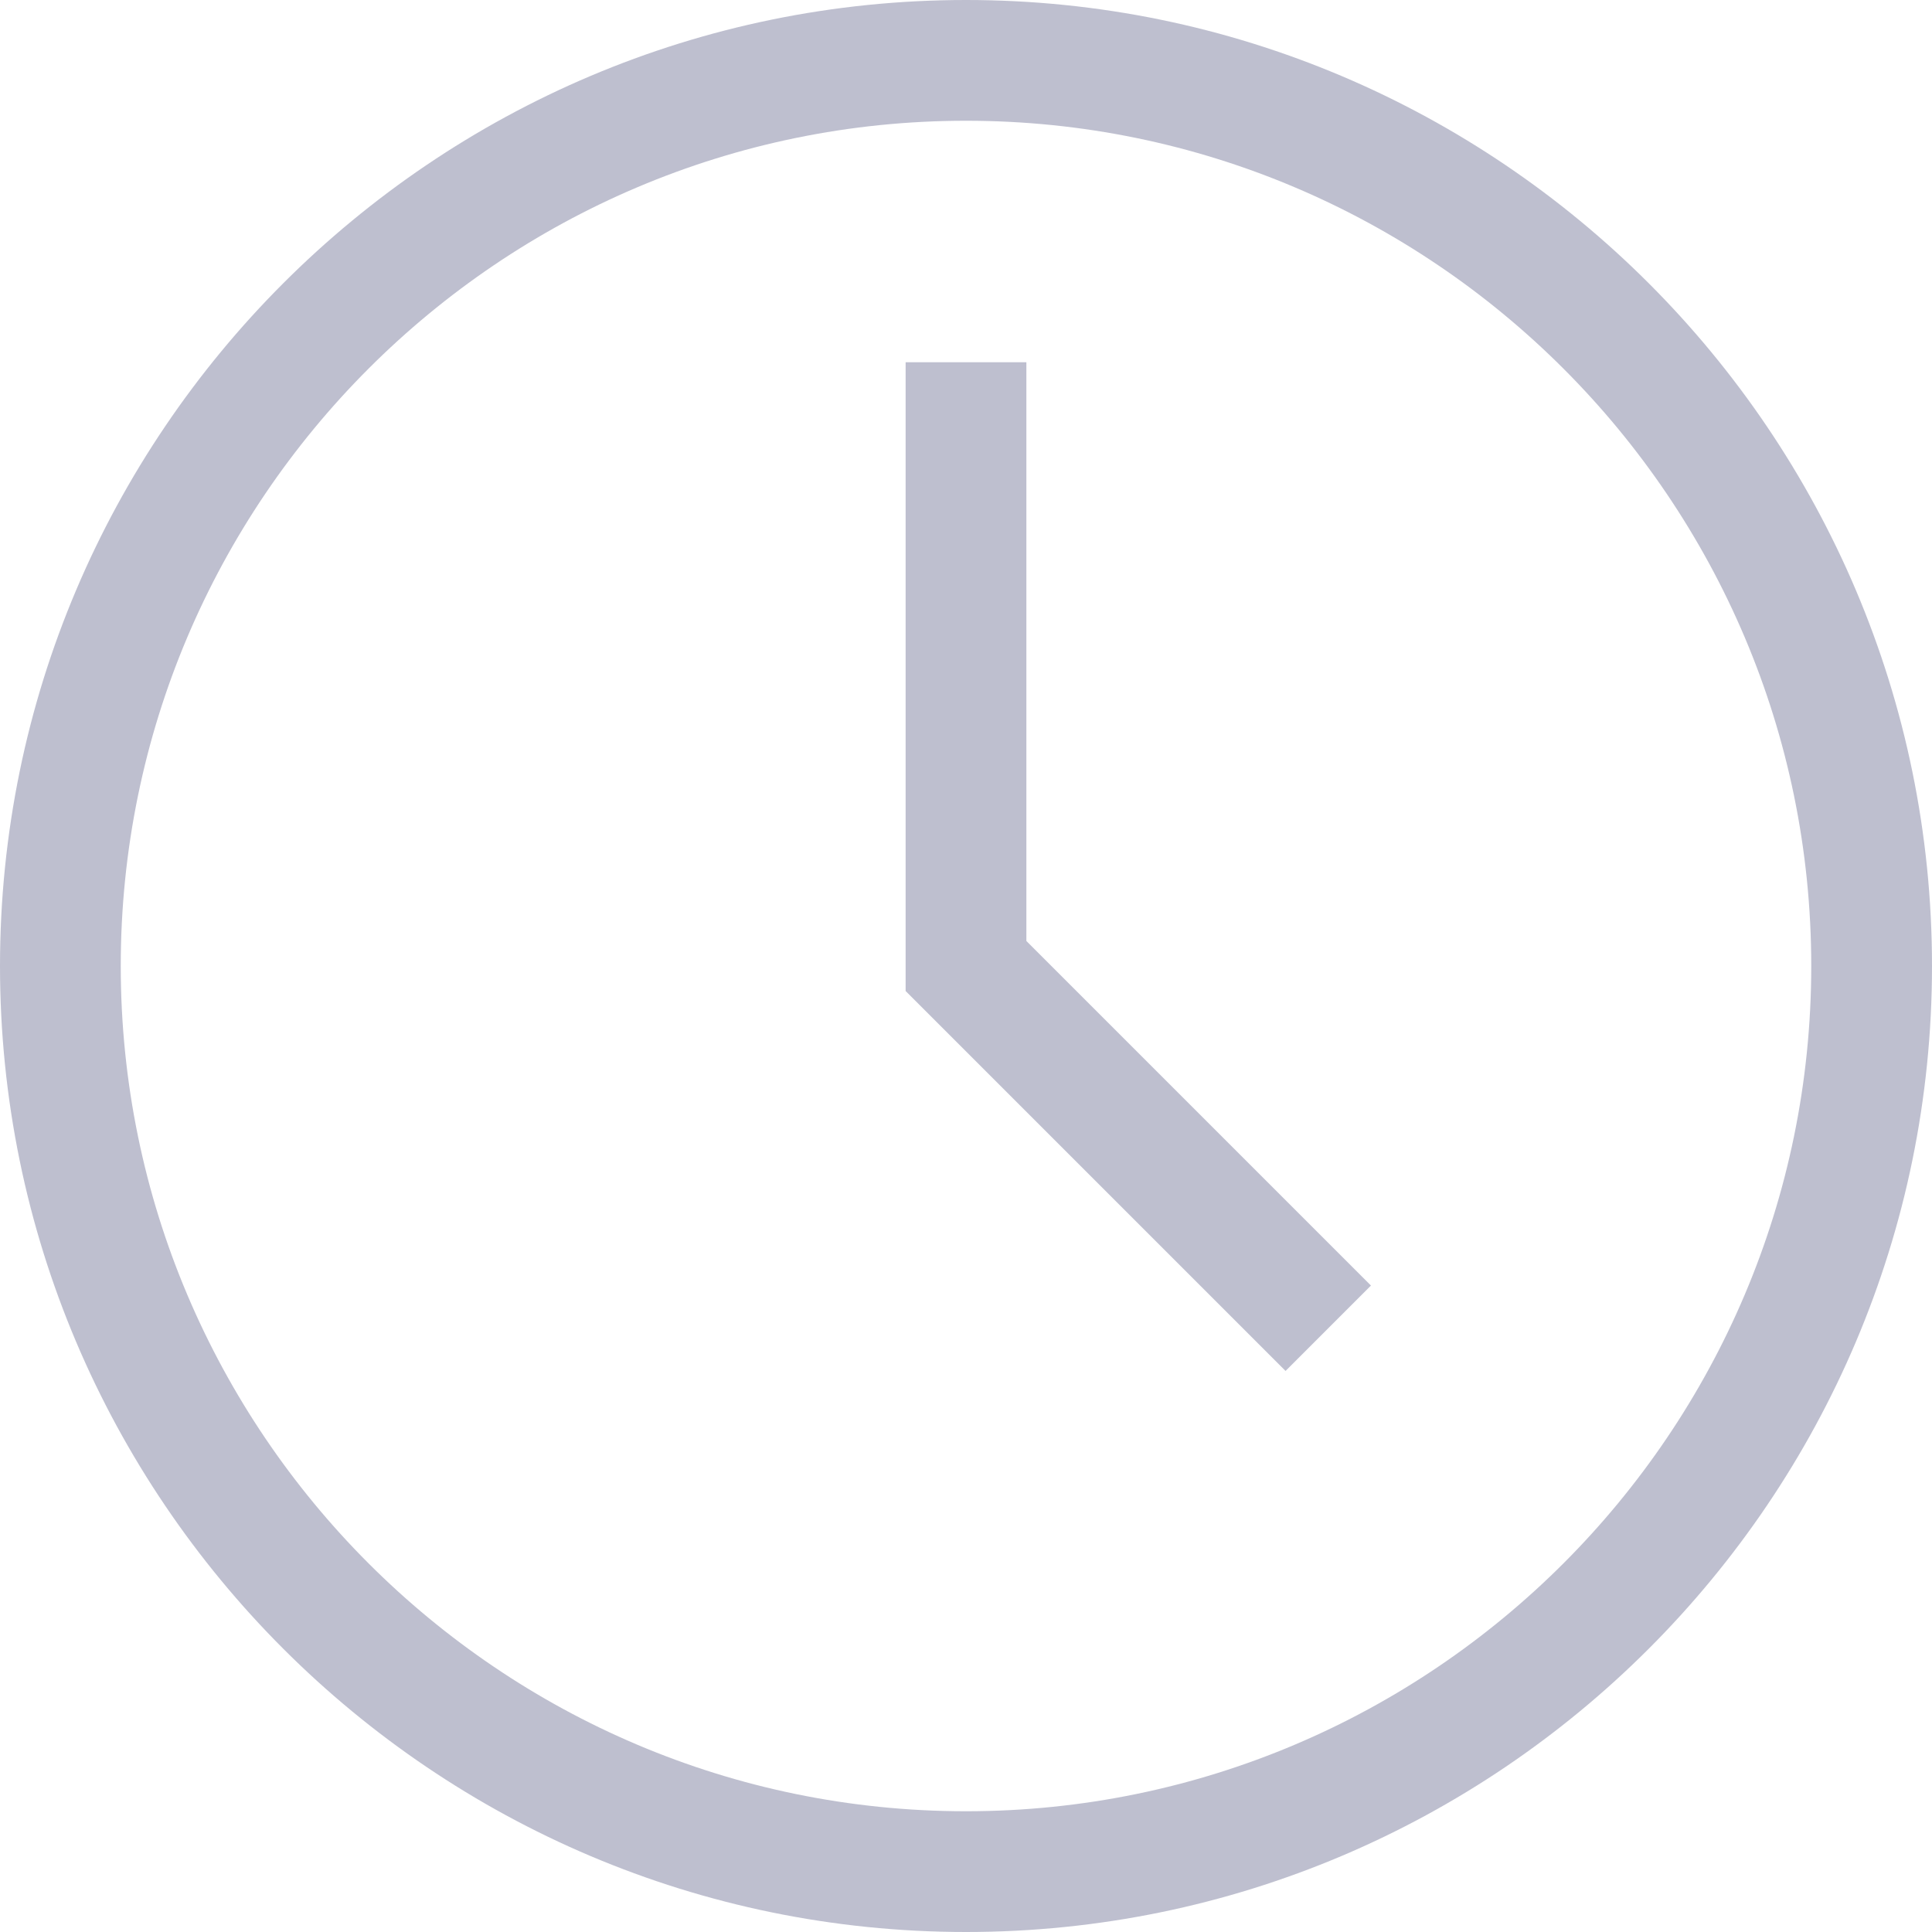
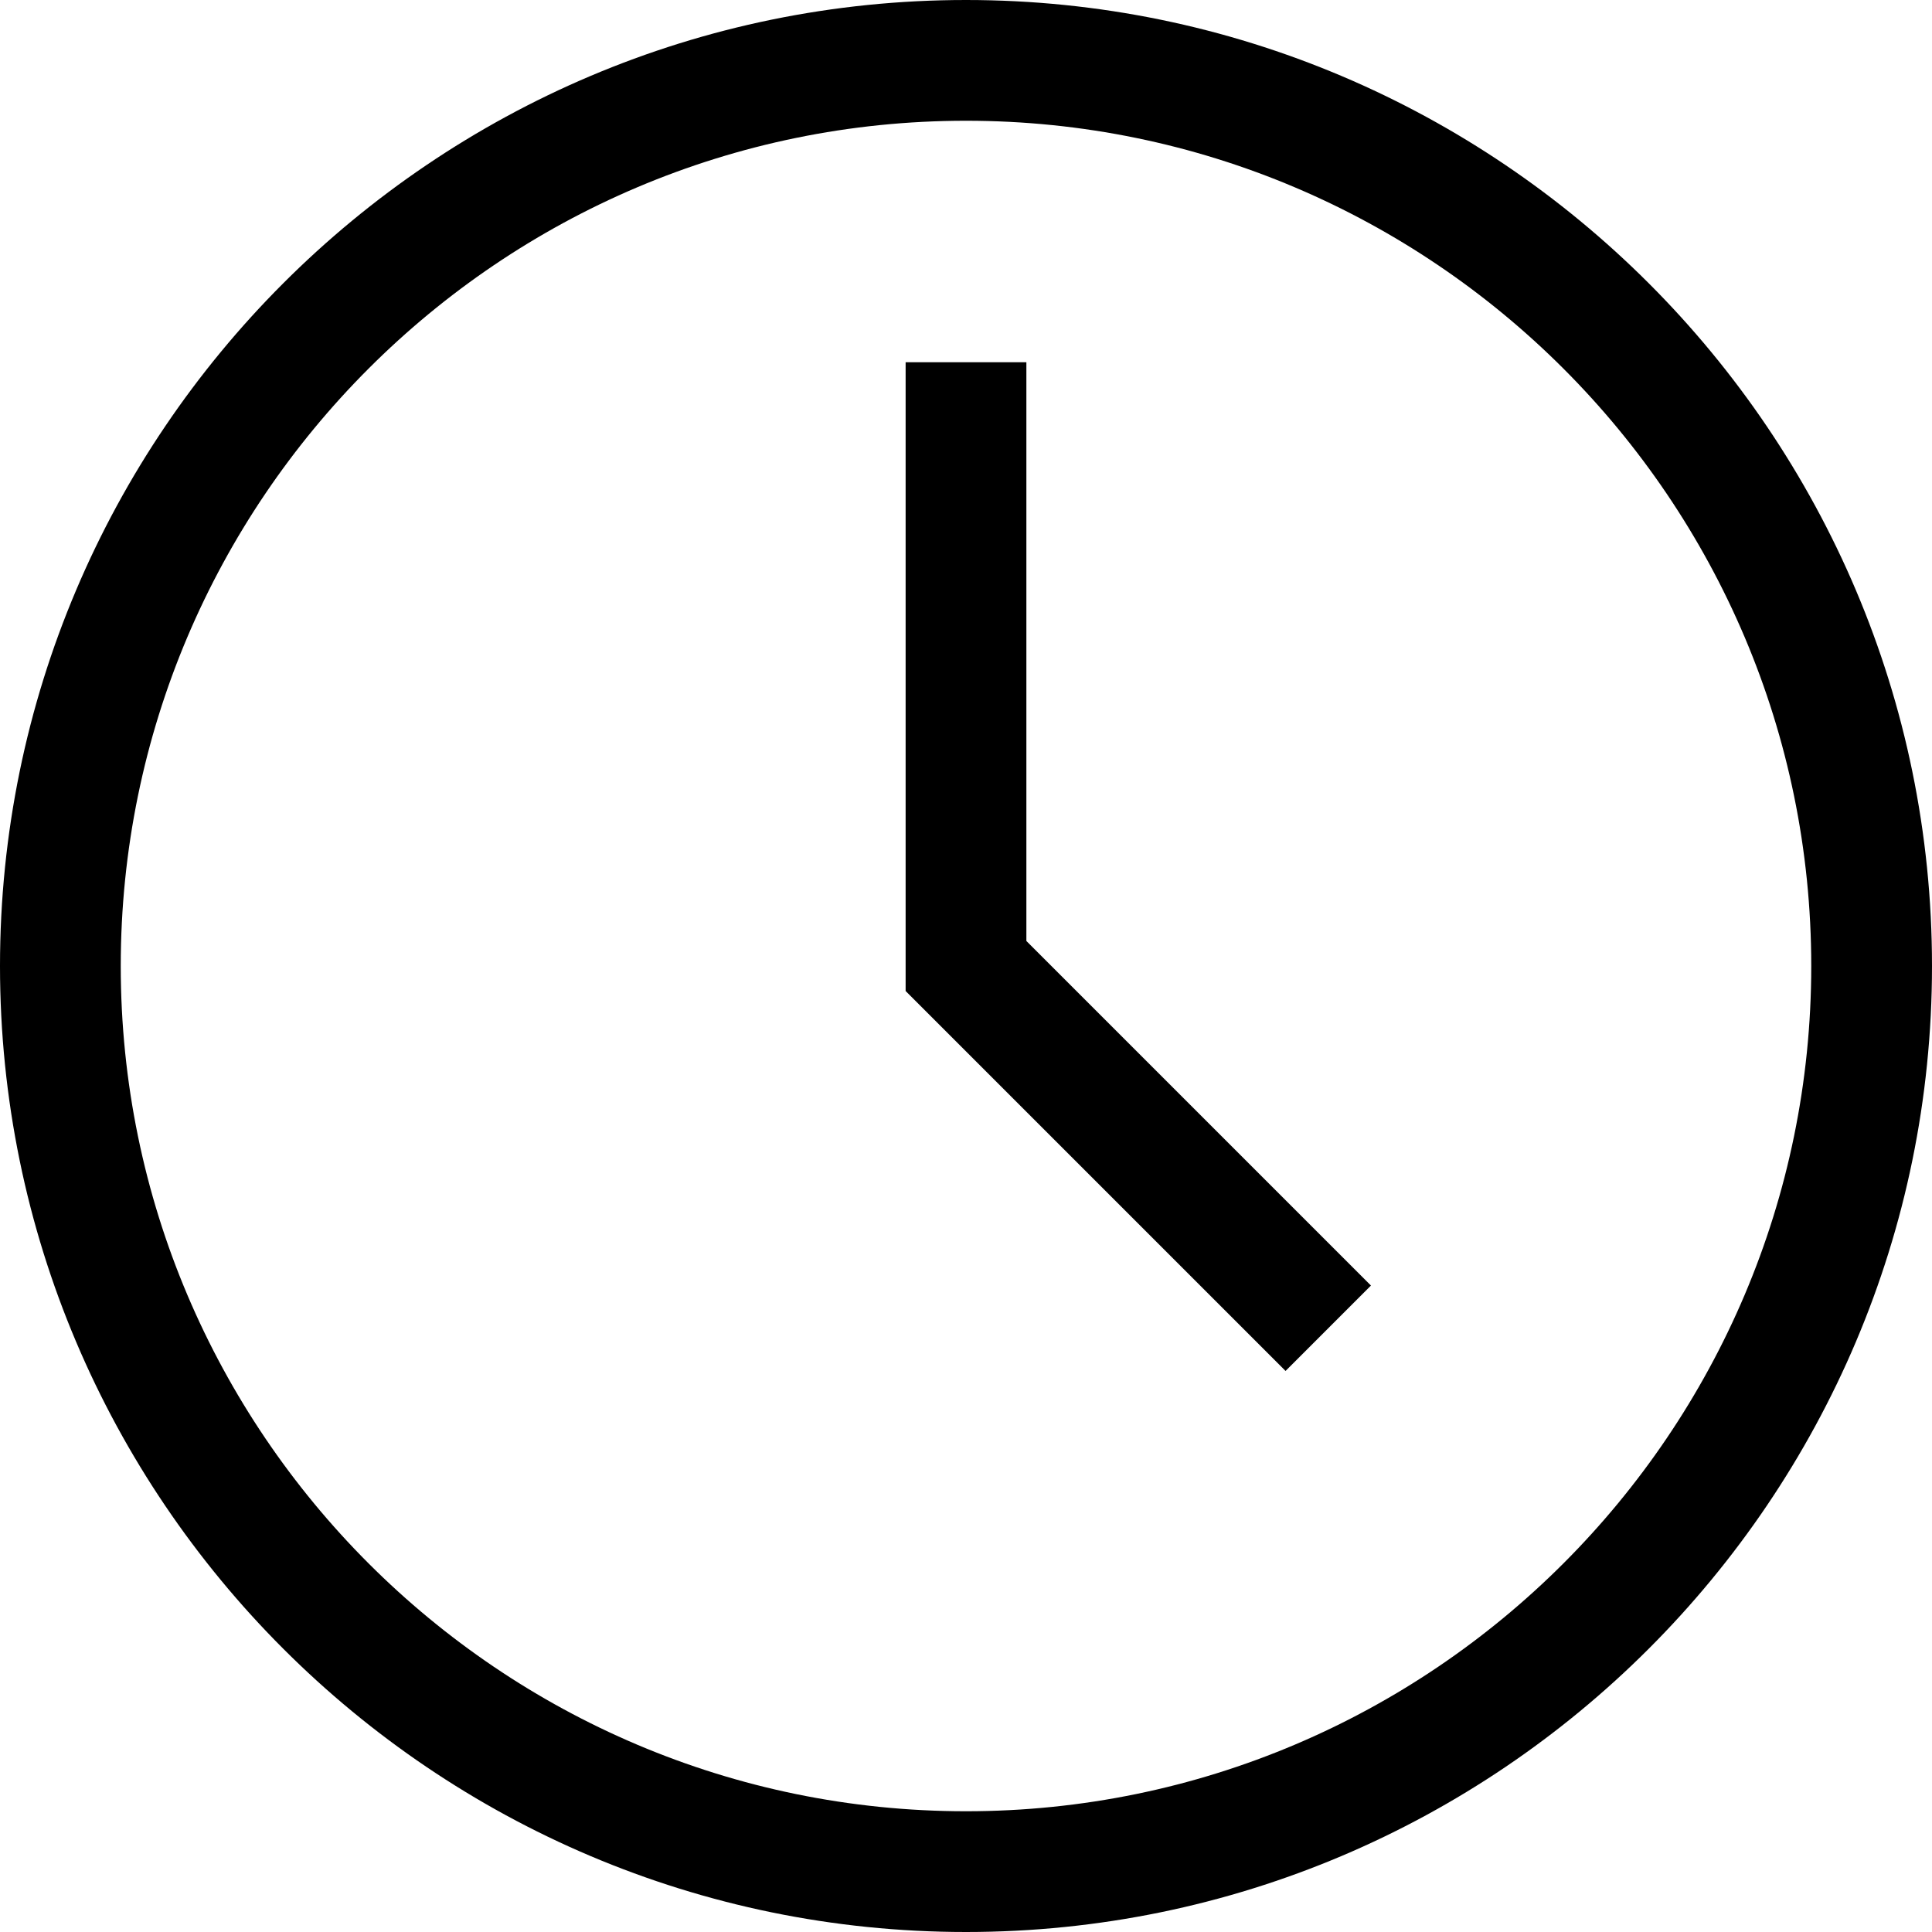
- <svg xmlns="http://www.w3.org/2000/svg" viewBox="0 0 20 20" fill="none">
-   <path d="M10 0C4.486 0 0 4.486 0 10s4.486 10 10 10 10-4.486 10-10S15.514 0 10 0zm0 18.75c-4.825 0-8.75-3.925-8.75-8.75S5.175 1.25 10 1.25s8.75 3.925 8.75 8.75-3.925 8.75-8.75 8.75z" fill="#BEBFCF" />
-   <path d="M10.625 3.75h-1.25v6.509l3.933 3.933.884-.884-3.567-3.567V3.75z" fill="#BEBFCF" />
+ <svg xmlns="http://www.w3.org/2000/svg" viewBox="0 0 20 20">
+   <path d="M10 0C4.486 0 0 4.486 0 10s4.486 10 10 10 10-4.486 10-10S15.514 0 10 0zm0 18.75c-4.825 0-8.75-3.925-8.75-8.75S5.175 1.25 10 1.25s8.75 3.925 8.75 8.75-3.925 8.75-8.75 8.75z" />
+   <path d="M10.625 3.75h-1.25v6.509l3.933 3.933.884-.884-3.567-3.567V3.75z" />
</svg>
